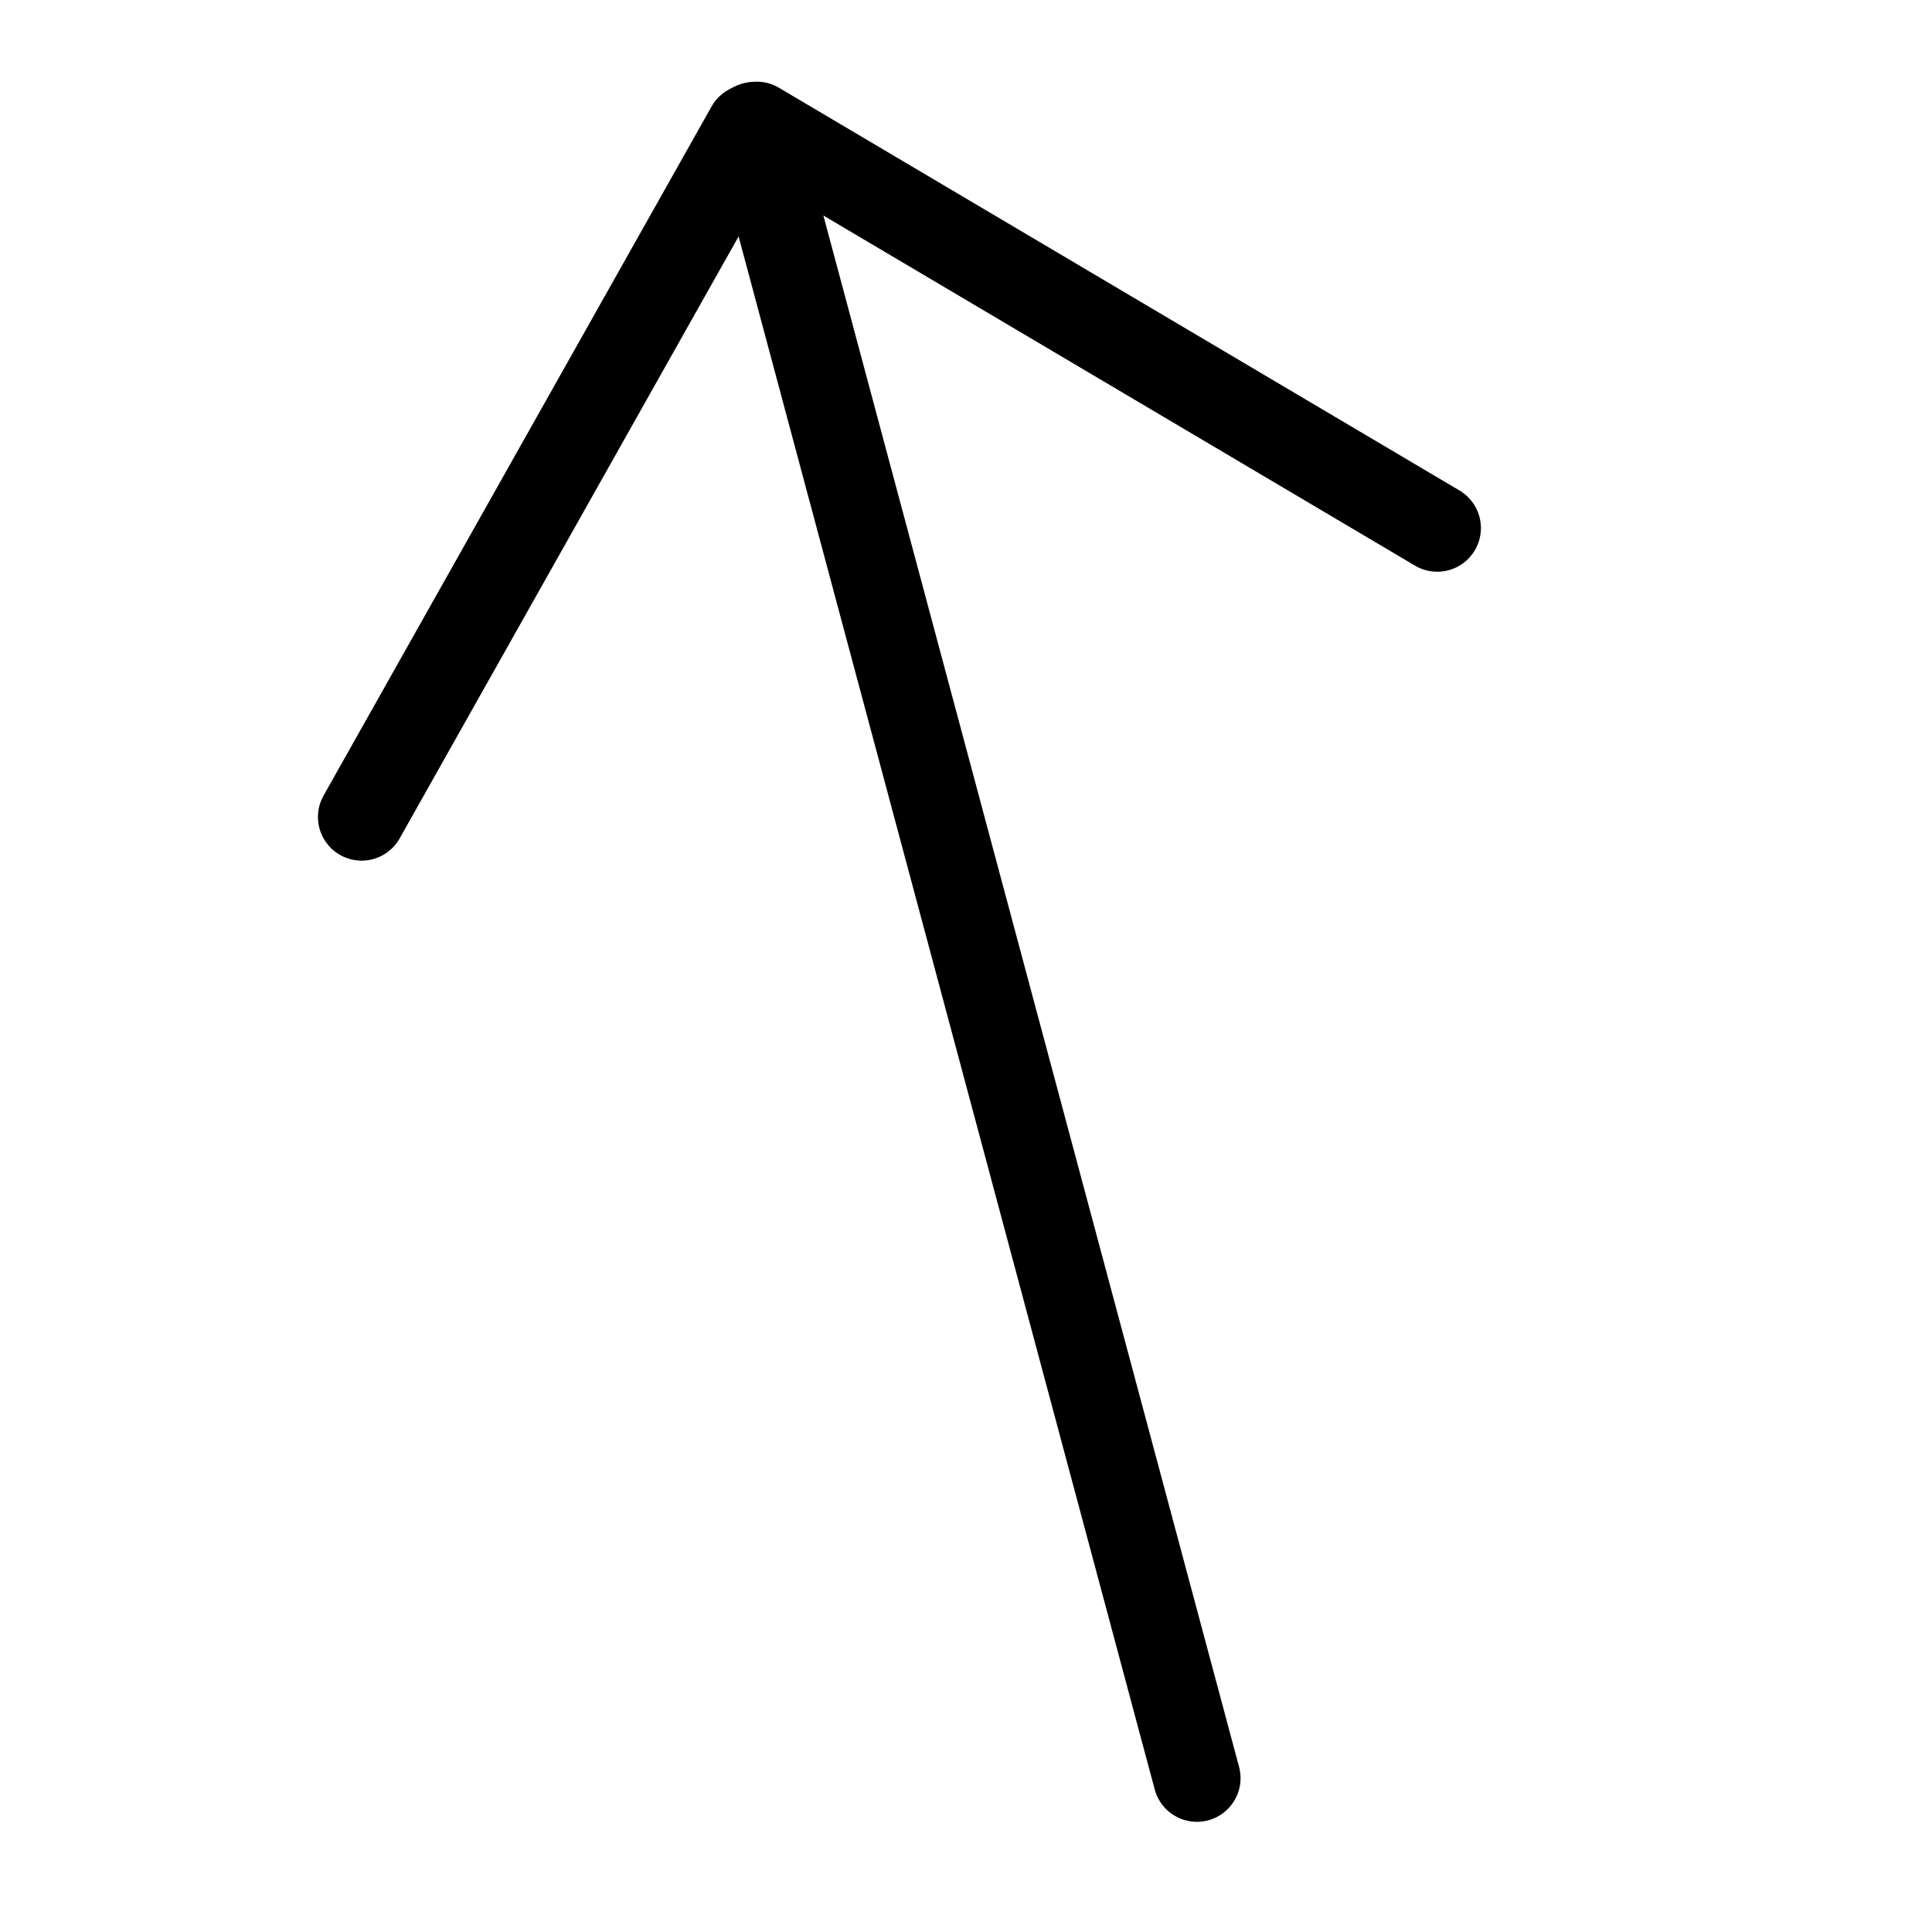
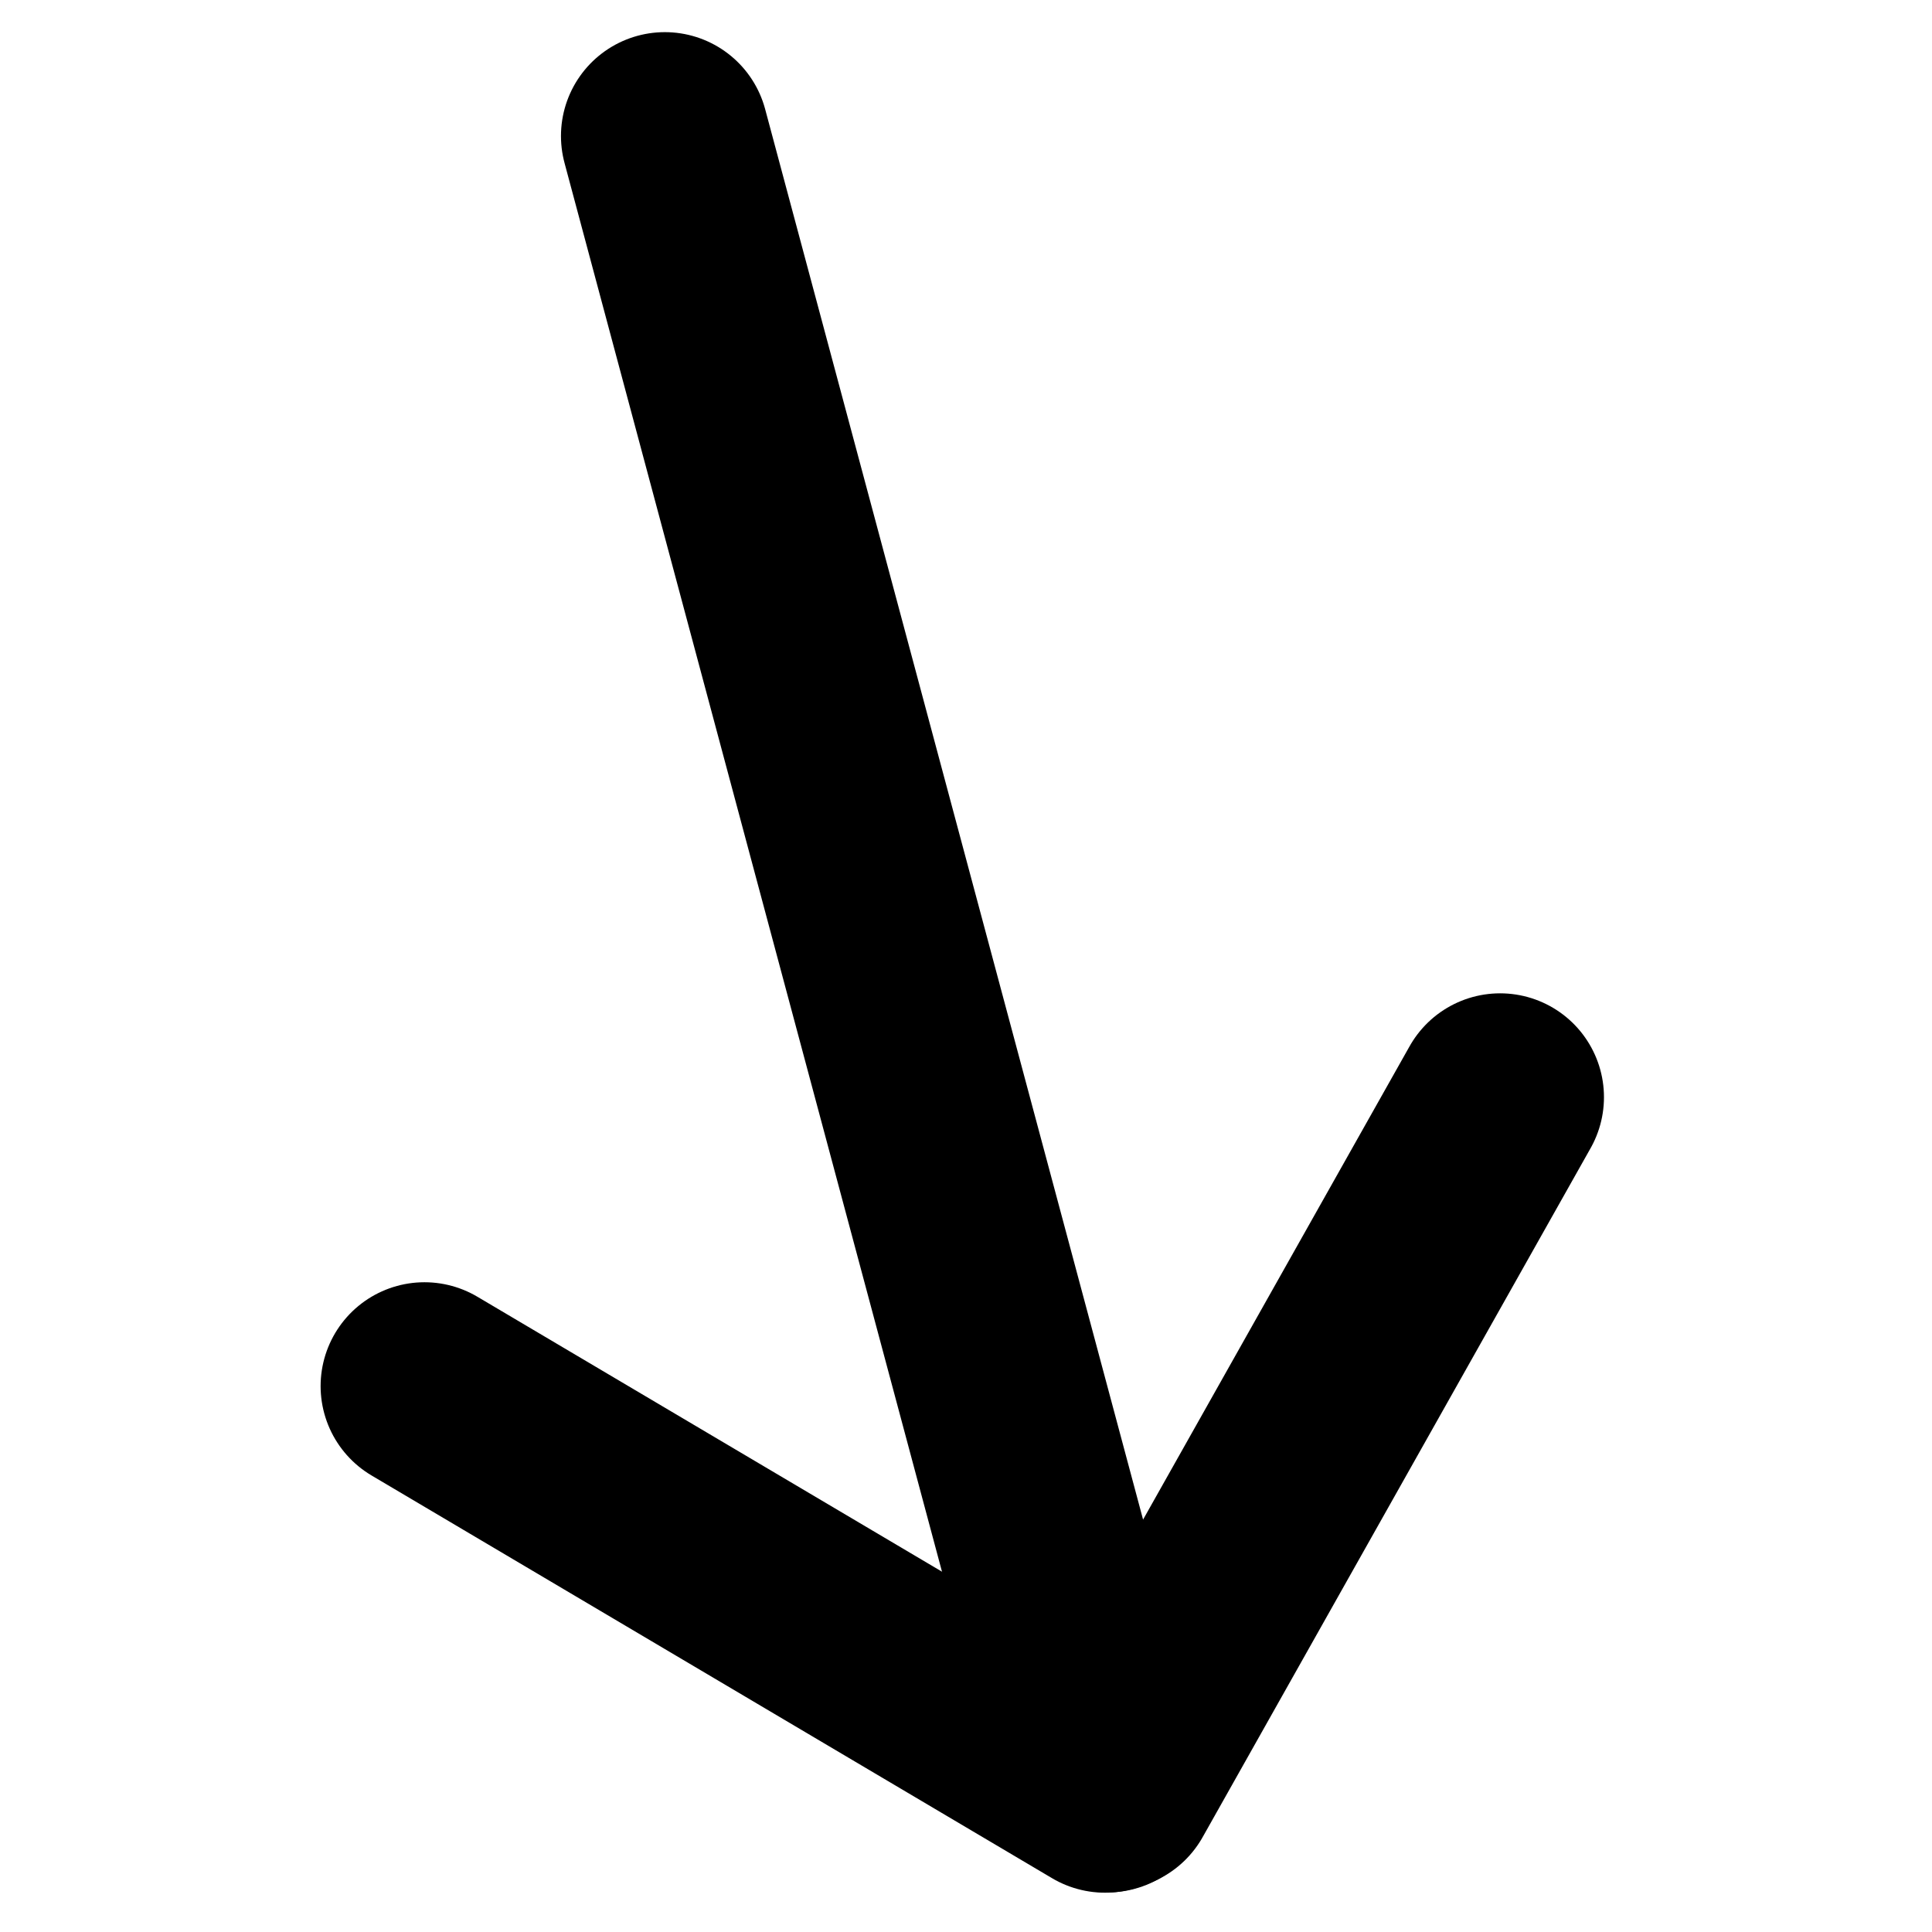
<svg xmlns="http://www.w3.org/2000/svg" width="210mm" height="210mm" viewBox="0 0 744.094 744.094" id="svg2" version="1.1">
  <defs id="defs4" />
  <g id="layer1" transform="translate(0,-308.2677)">
-     <g id="g4144" transform="matrix(1.015148,-0.2720081,0.2720081,1.015148,-160.6462,251.025)">
-       <path id="path3338" d="m 388.571,835.131 0,-626.966" style="fill:none;fill-rule:evenodd;stroke:#000000;stroke-width:32;stroke-linecap:round;stroke-linejoin:round;stroke-miterlimit:4;stroke-dasharray:none;stroke-opacity:1" />
-       <path style="fill:none;fill-rule:evenodd;stroke:#000000;stroke-width:32;stroke-linecap:round;stroke-linejoin:round;stroke-miterlimit:4;stroke-dasharray:none;stroke-opacity:1" d="M 184.064,415.667 386.756,208.562" id="path4140" />
-       <path id="path4142" d="M 592.223,415.42 389.531,208.315" style="fill:none;fill-rule:evenodd;stroke:#000000;stroke-width:32;stroke-linecap:round;stroke-linejoin:round;stroke-miterlimit:4;stroke-dasharray:none;stroke-opacity:1" />
-     </g>
+     <path style="fill:none;fill-rule:evenodd;stroke:#000000;stroke-width:80;stroke-linecap:round;stroke-linejoin:round;stroke-miterlimit:4;stroke-dasharray:none;stroke-opacity:1" d="M 256.052,360.648 426.592,997.112" id="path3338" />
+     <path id="path4140" d="M 577.755,730.839 428.327,996.215" style="fill:none;fill-rule:evenodd;stroke:#000000;stroke-width:80;stroke-linecap:round;stroke-linejoin:round;stroke-miterlimit:4;stroke-dasharray:none;stroke-opacity:1" />
+     <path style="fill:none;fill-rule:evenodd;stroke:#000000;stroke-width:80;stroke-linecap:round;stroke-linejoin:round;stroke-miterlimit:4;stroke-dasharray:none;stroke-opacity:1" d="M 163.48,842.113 425.577,997.221" id="path4142" />
  </g>
</svg>
